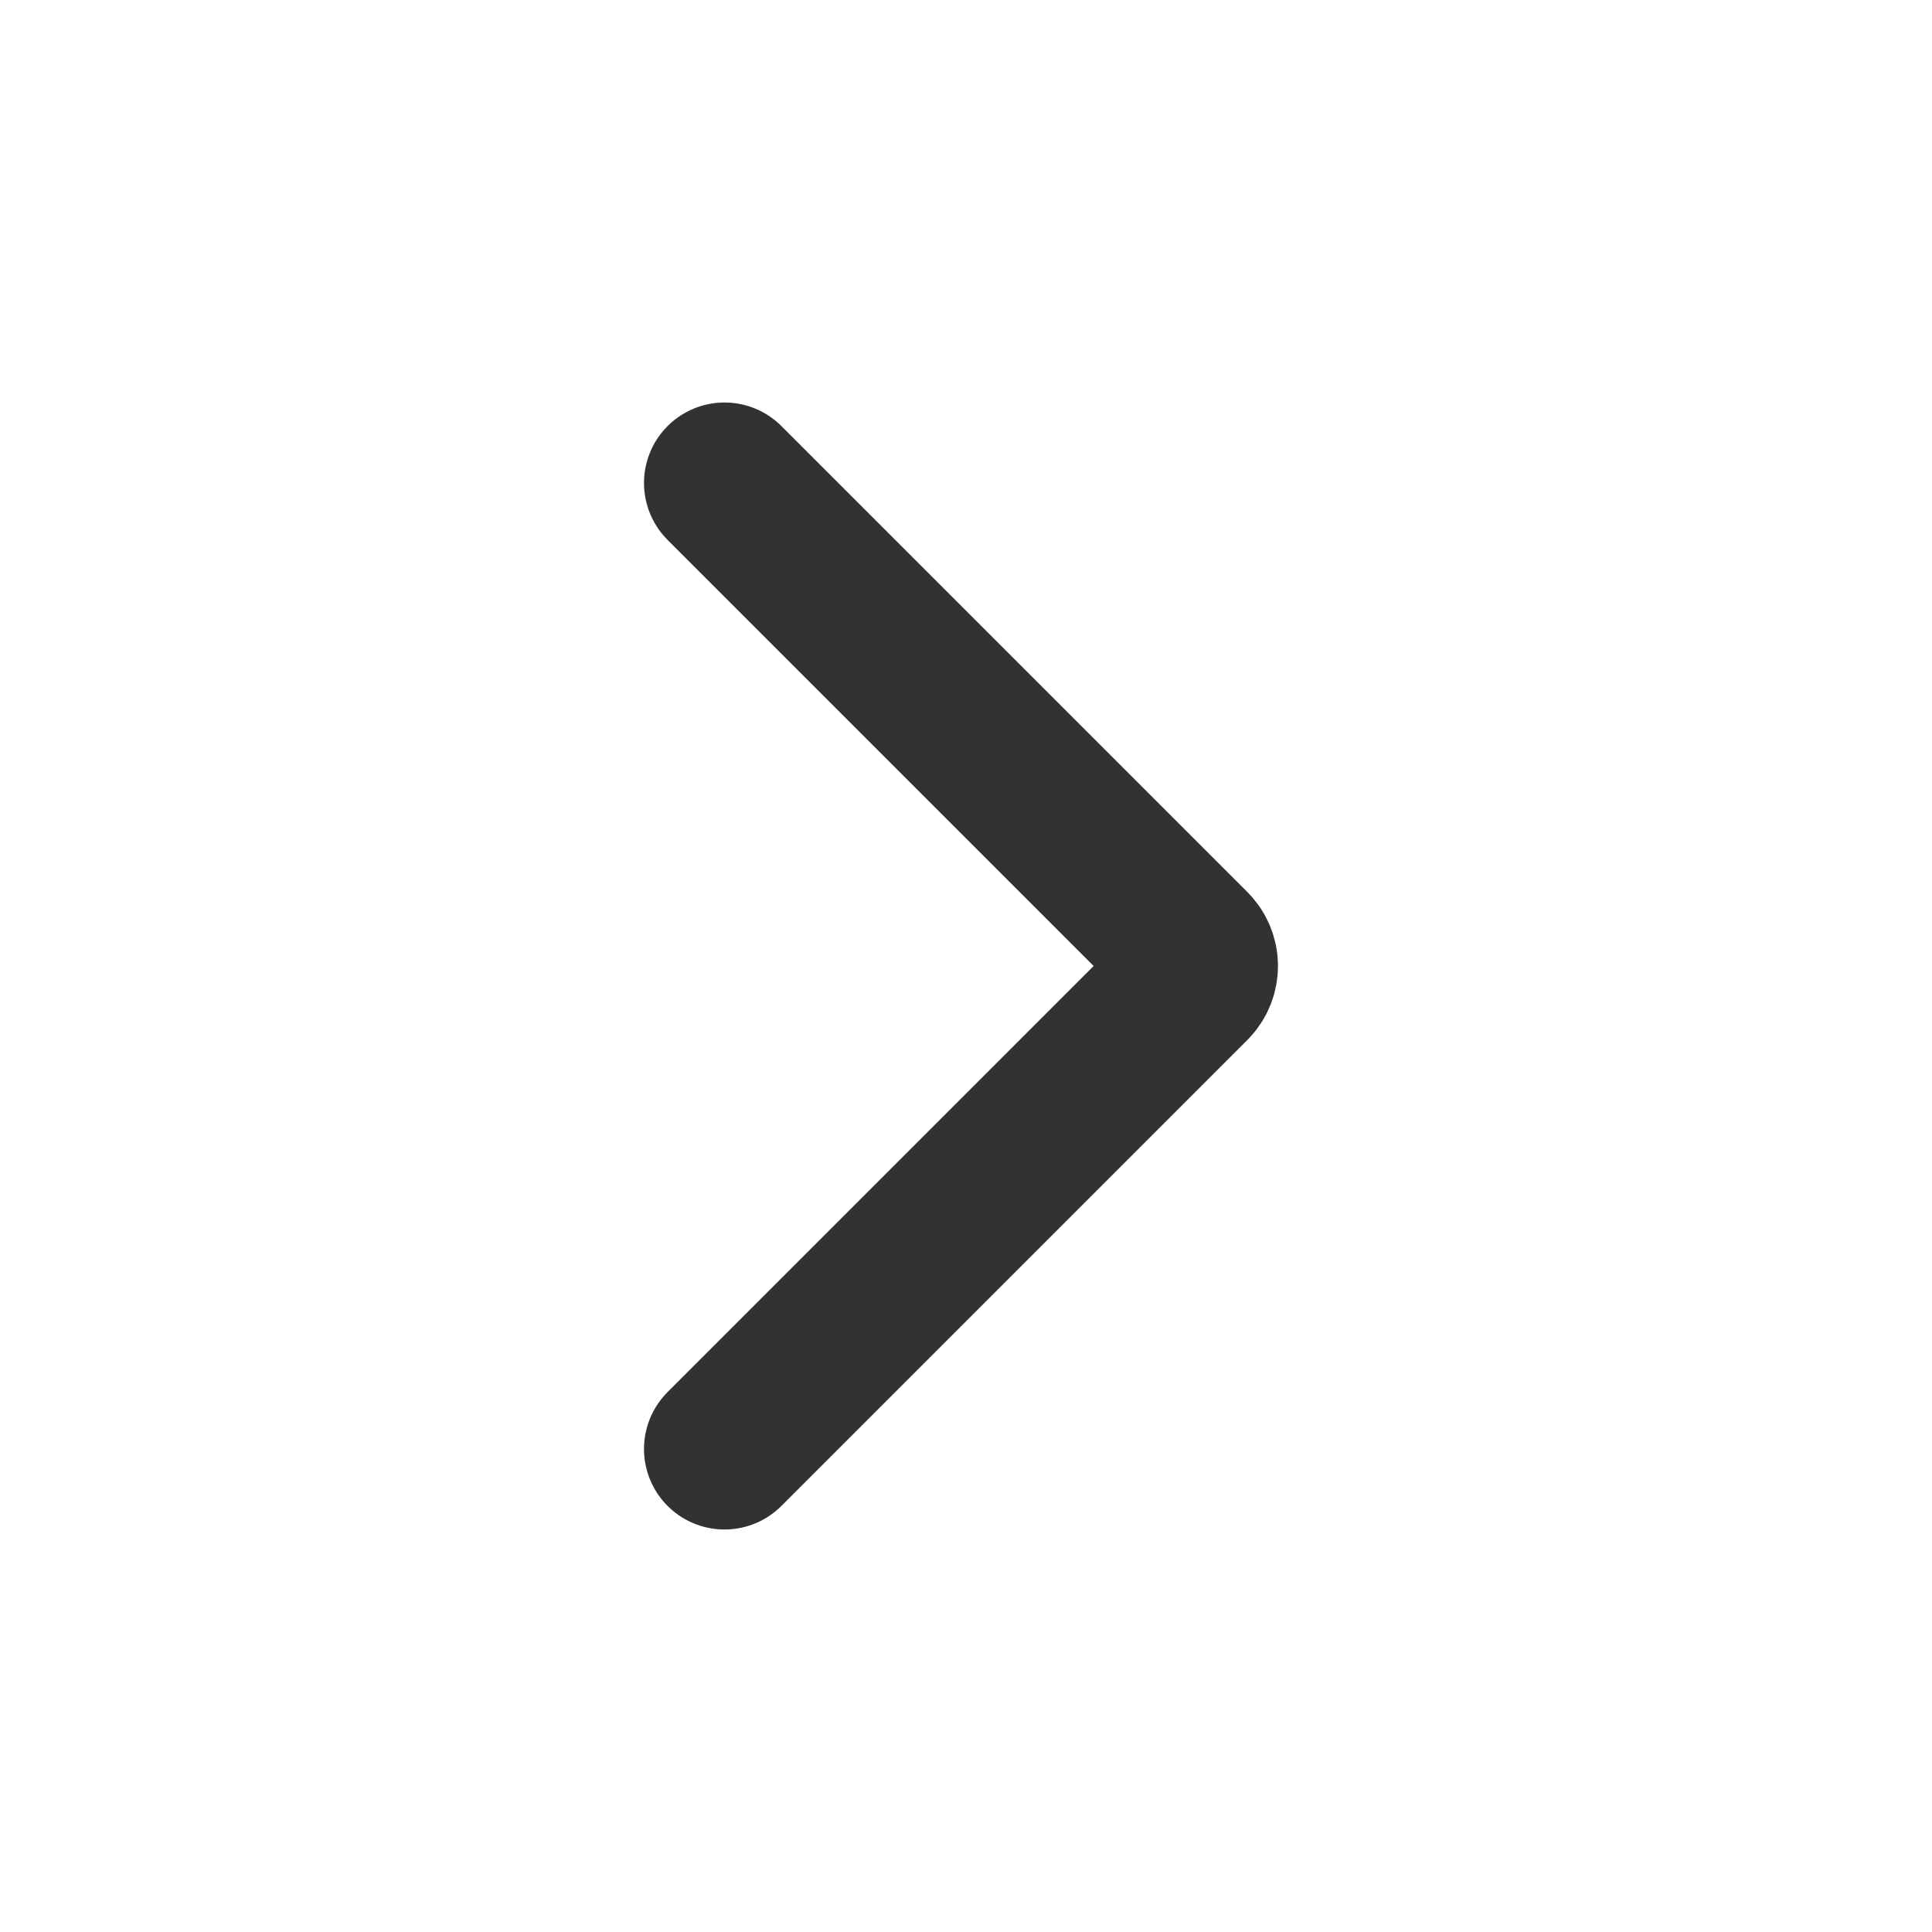
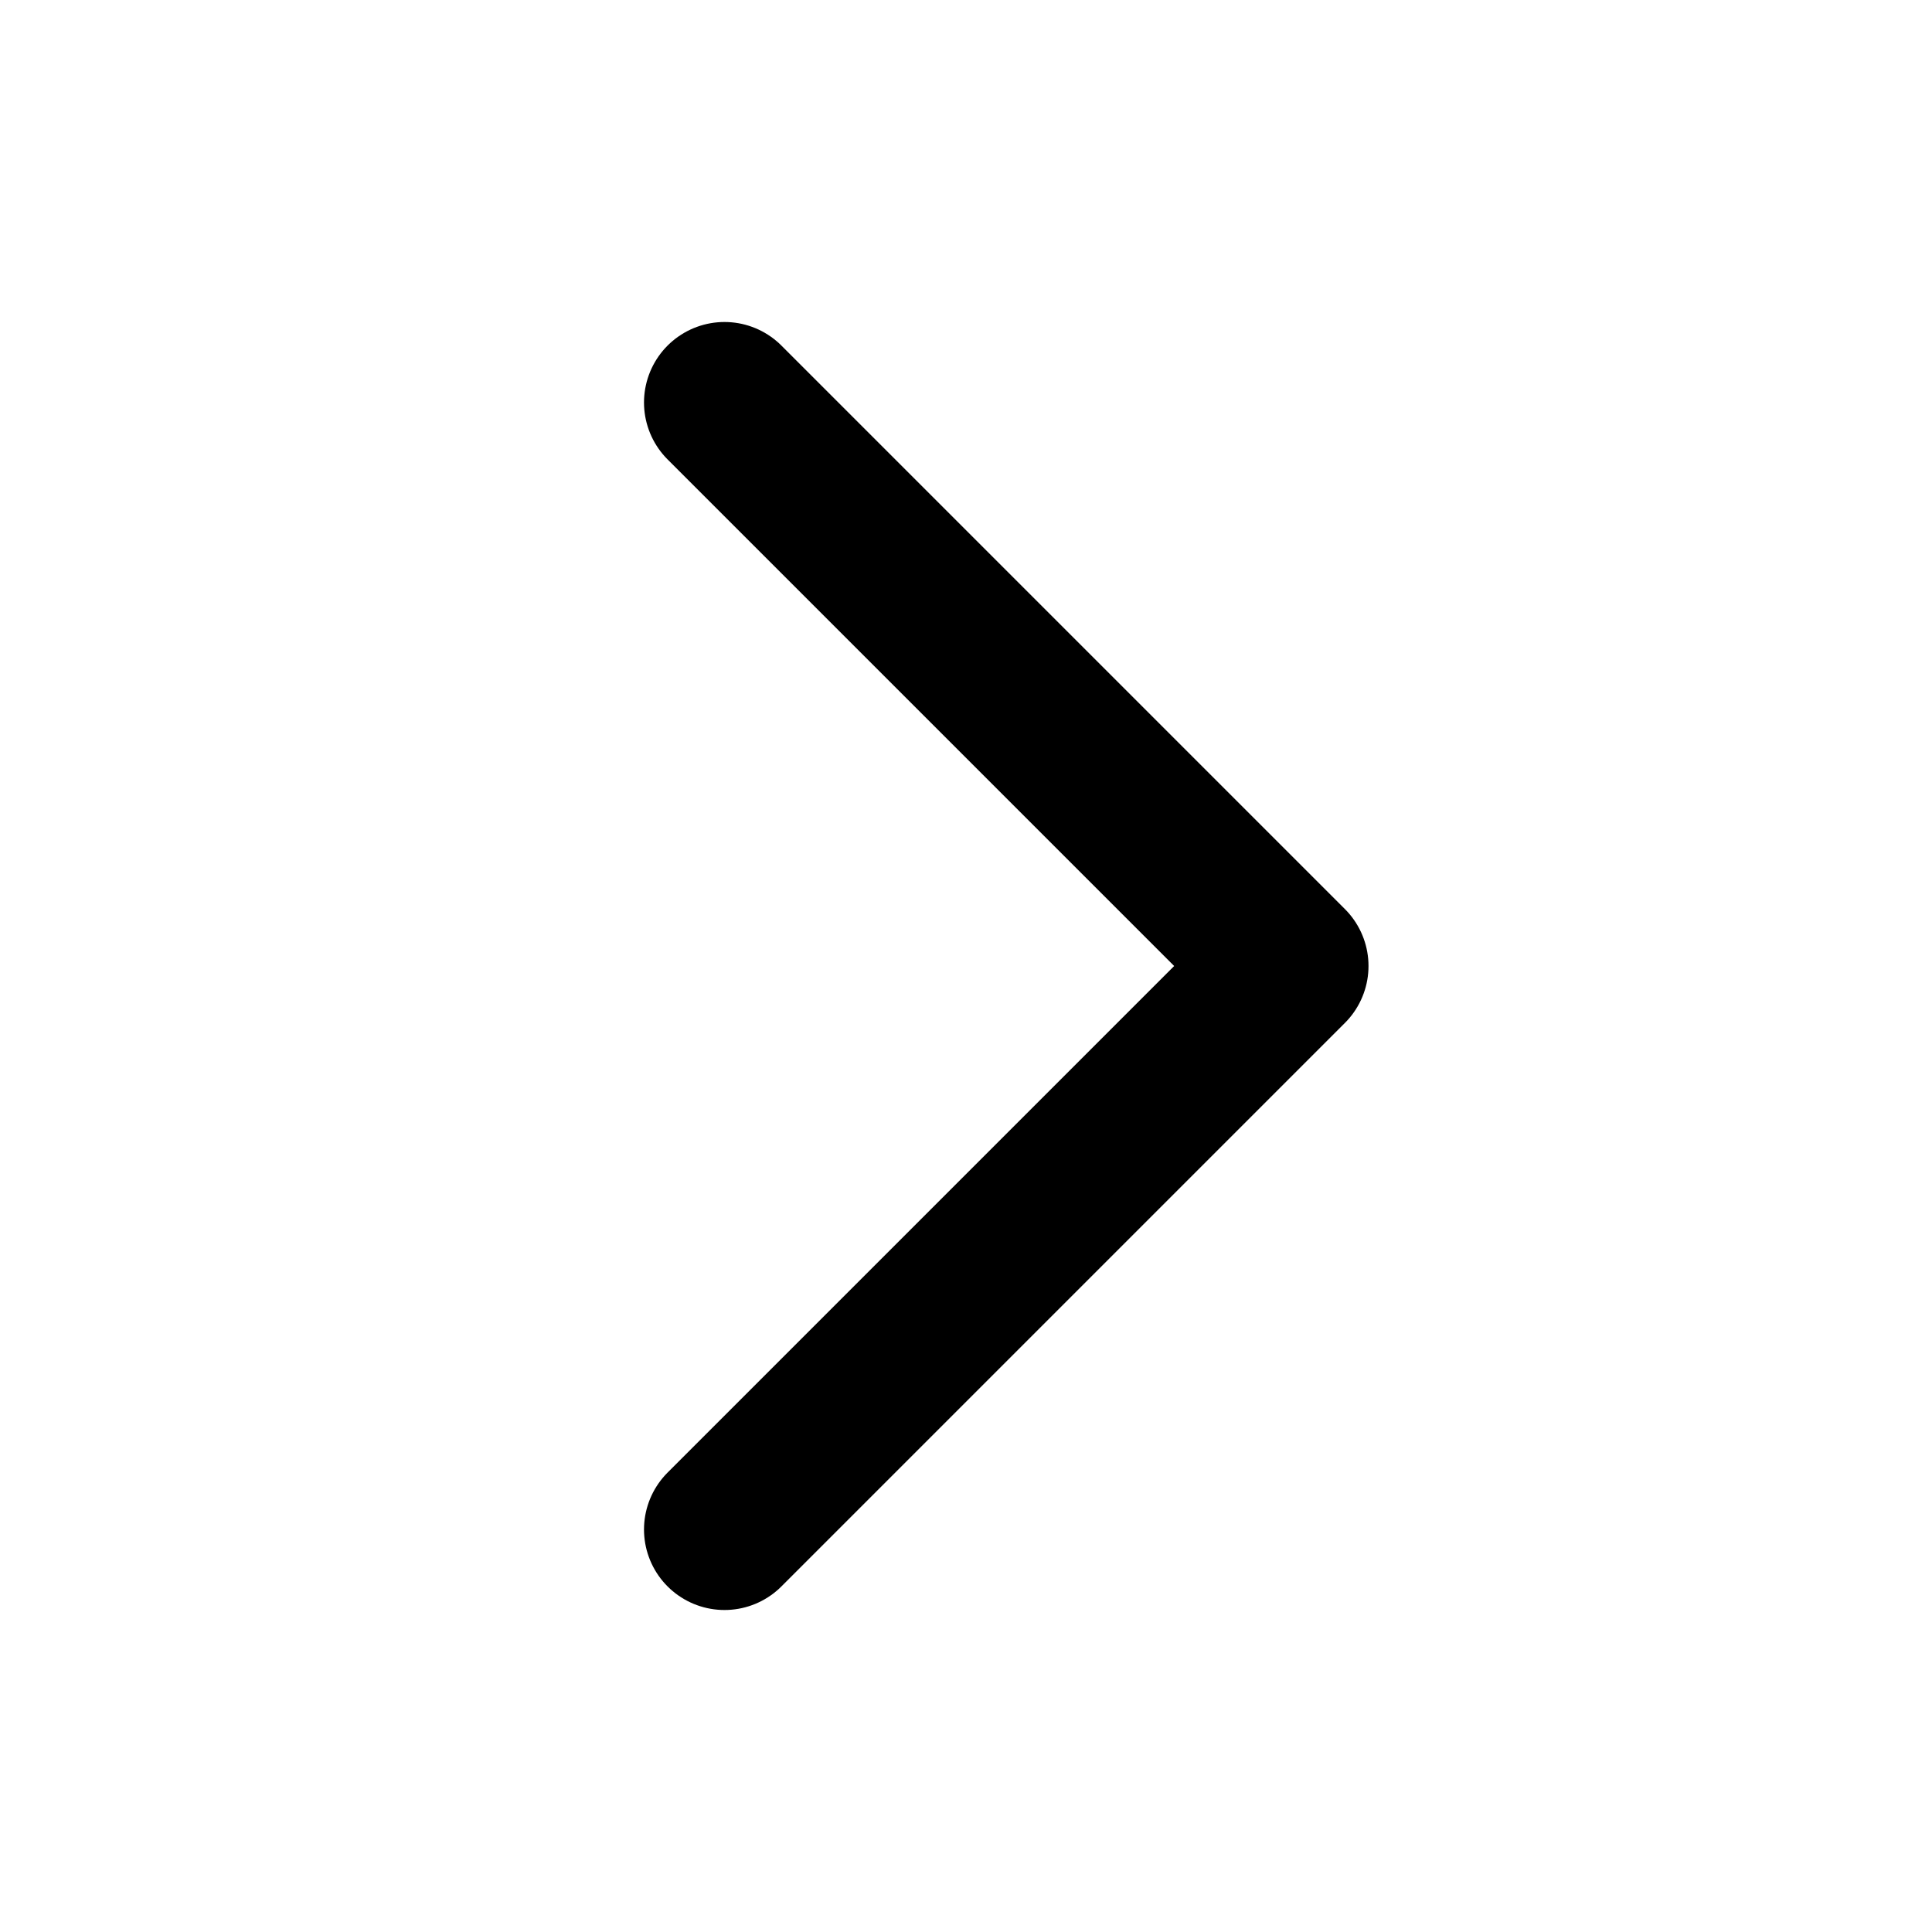
<svg xmlns="http://www.w3.org/2000/svg" width="800px" height="800px" viewBox="0 0 24 24" fill="none">
-   <path d="M9 18L14.787 12.213V12.213C14.905 12.095 14.905 11.905 14.787 11.787V11.787L9 6" stroke="#323232" stroke-width="2" stroke-linecap="round" stroke-linejoin="round" />
+   <g id="Arrow / Chevron_Right">
+     <path id="Vector" d="M9 5L16 12L9 19" stroke="#000000" stroke-width="2" stroke-linecap="round" stroke-linejoin="round" />
+   </g>
</svg>
